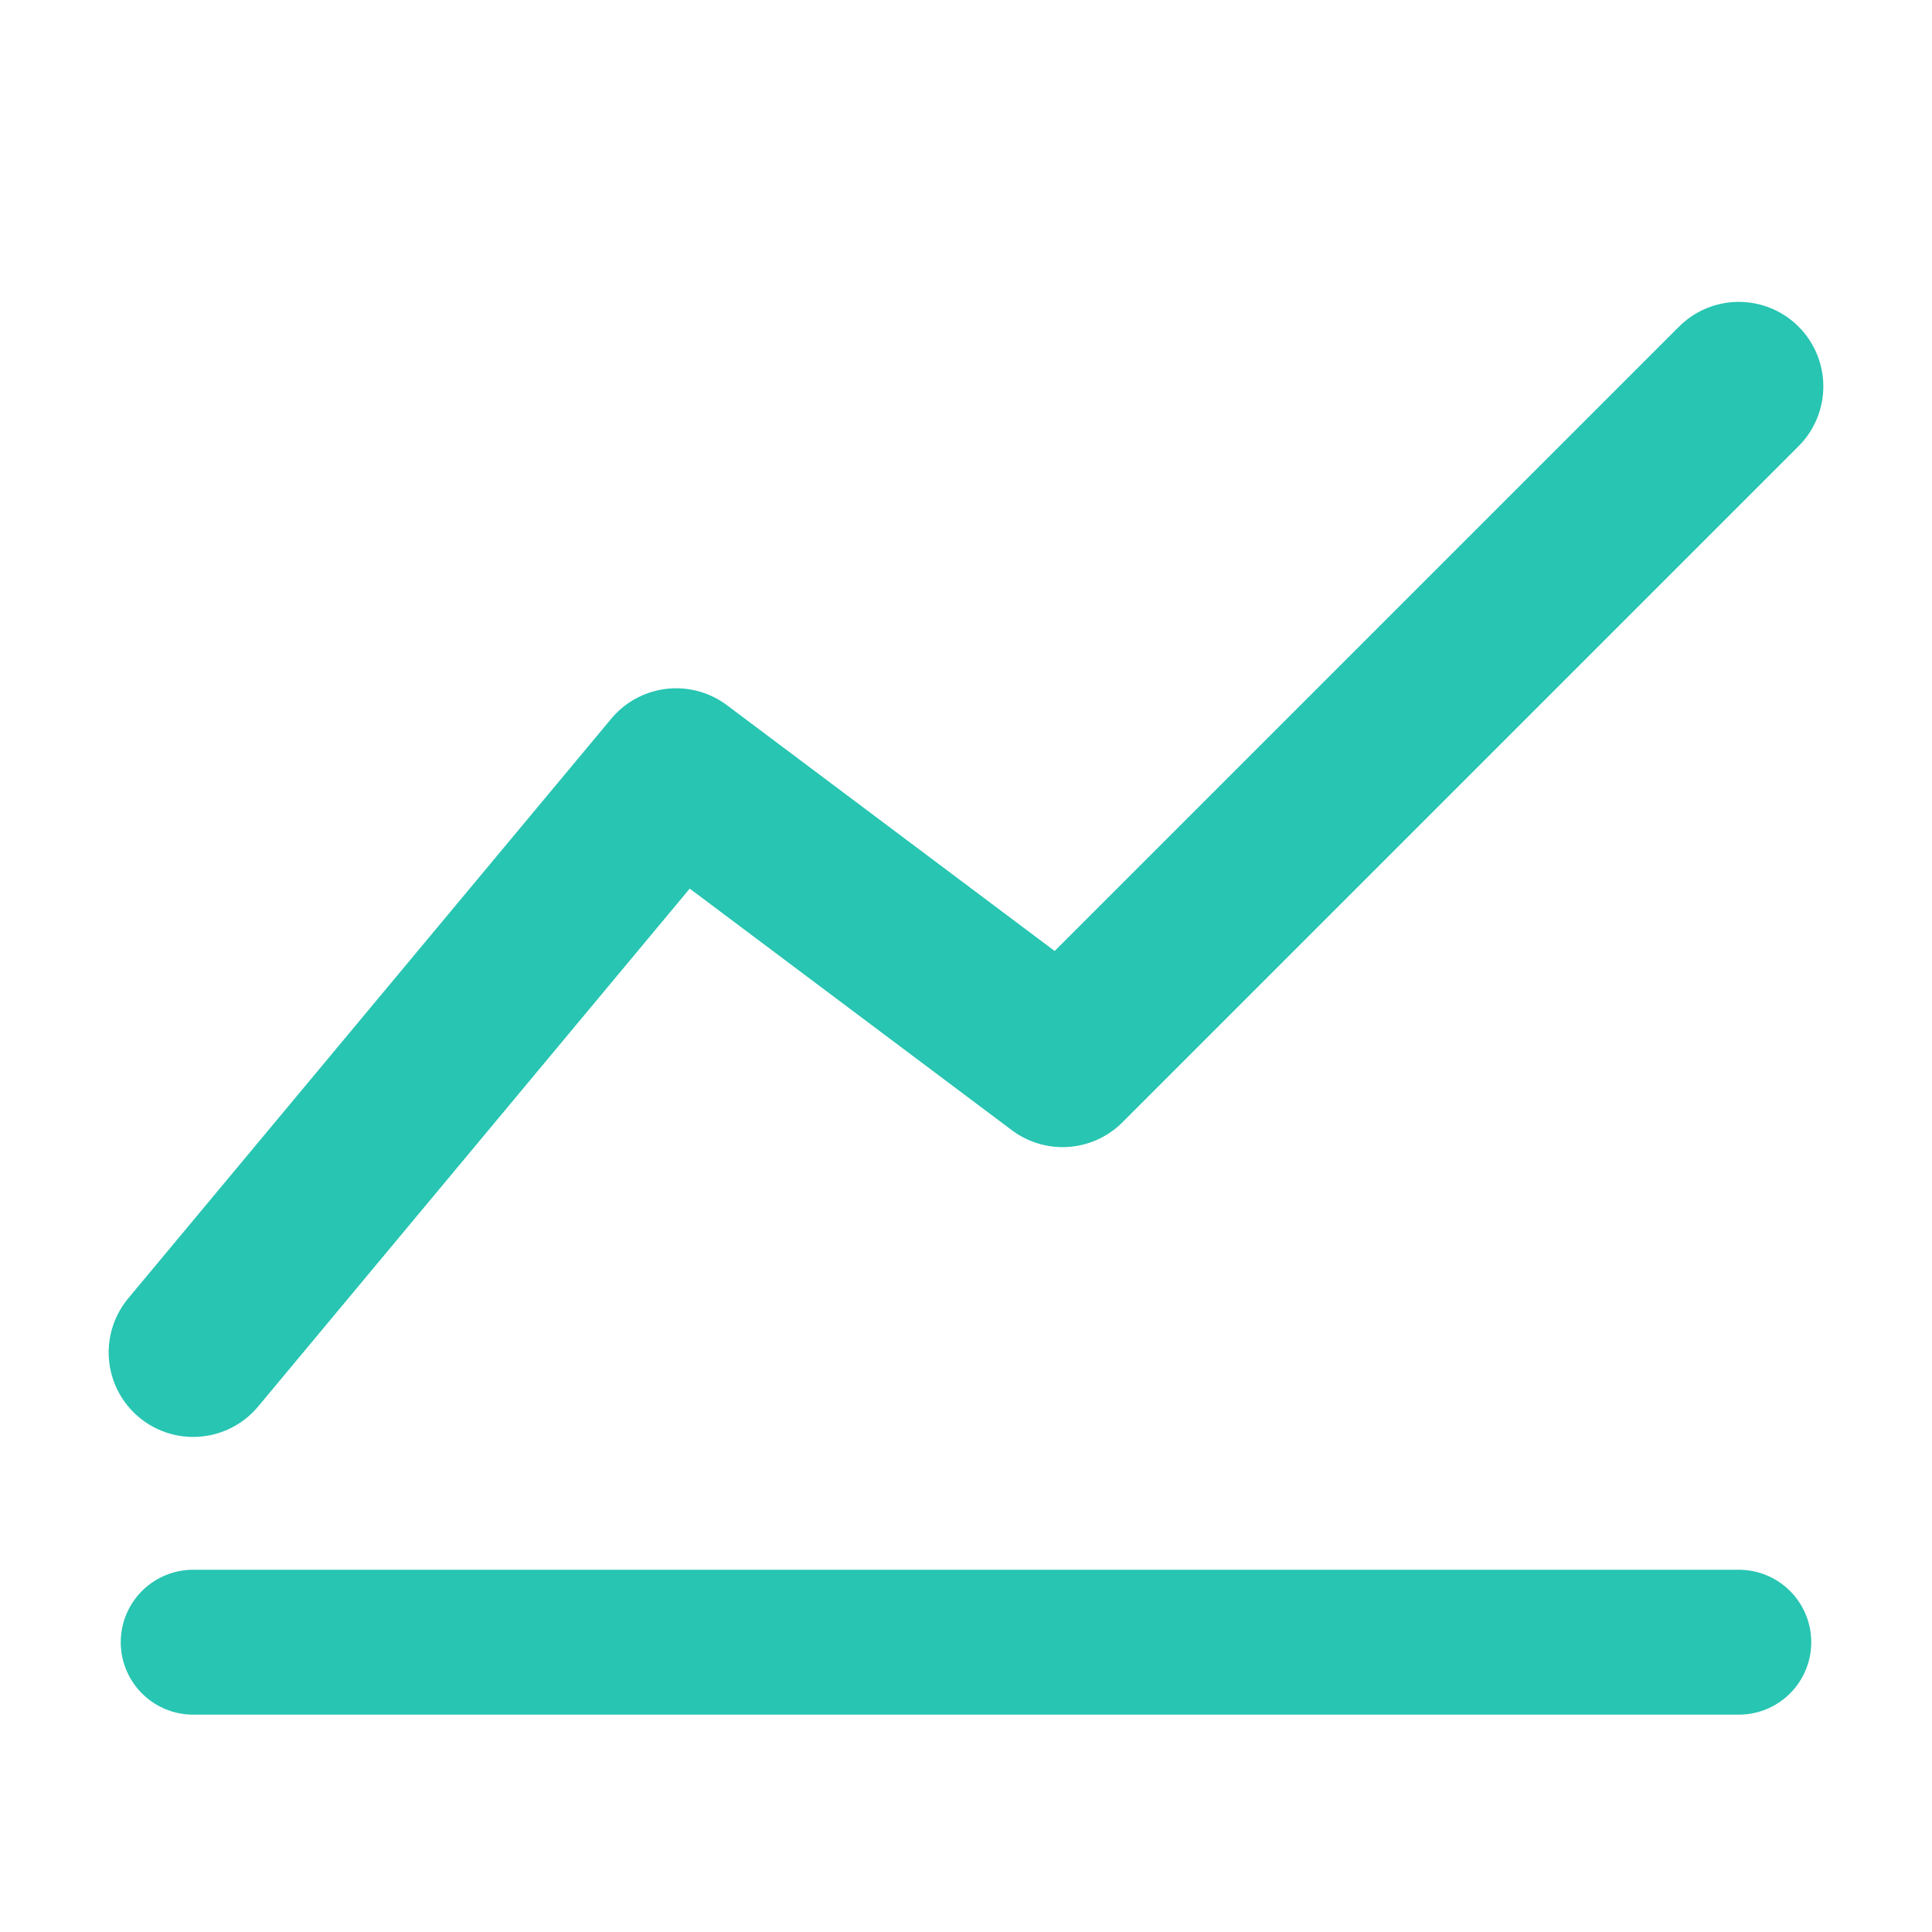
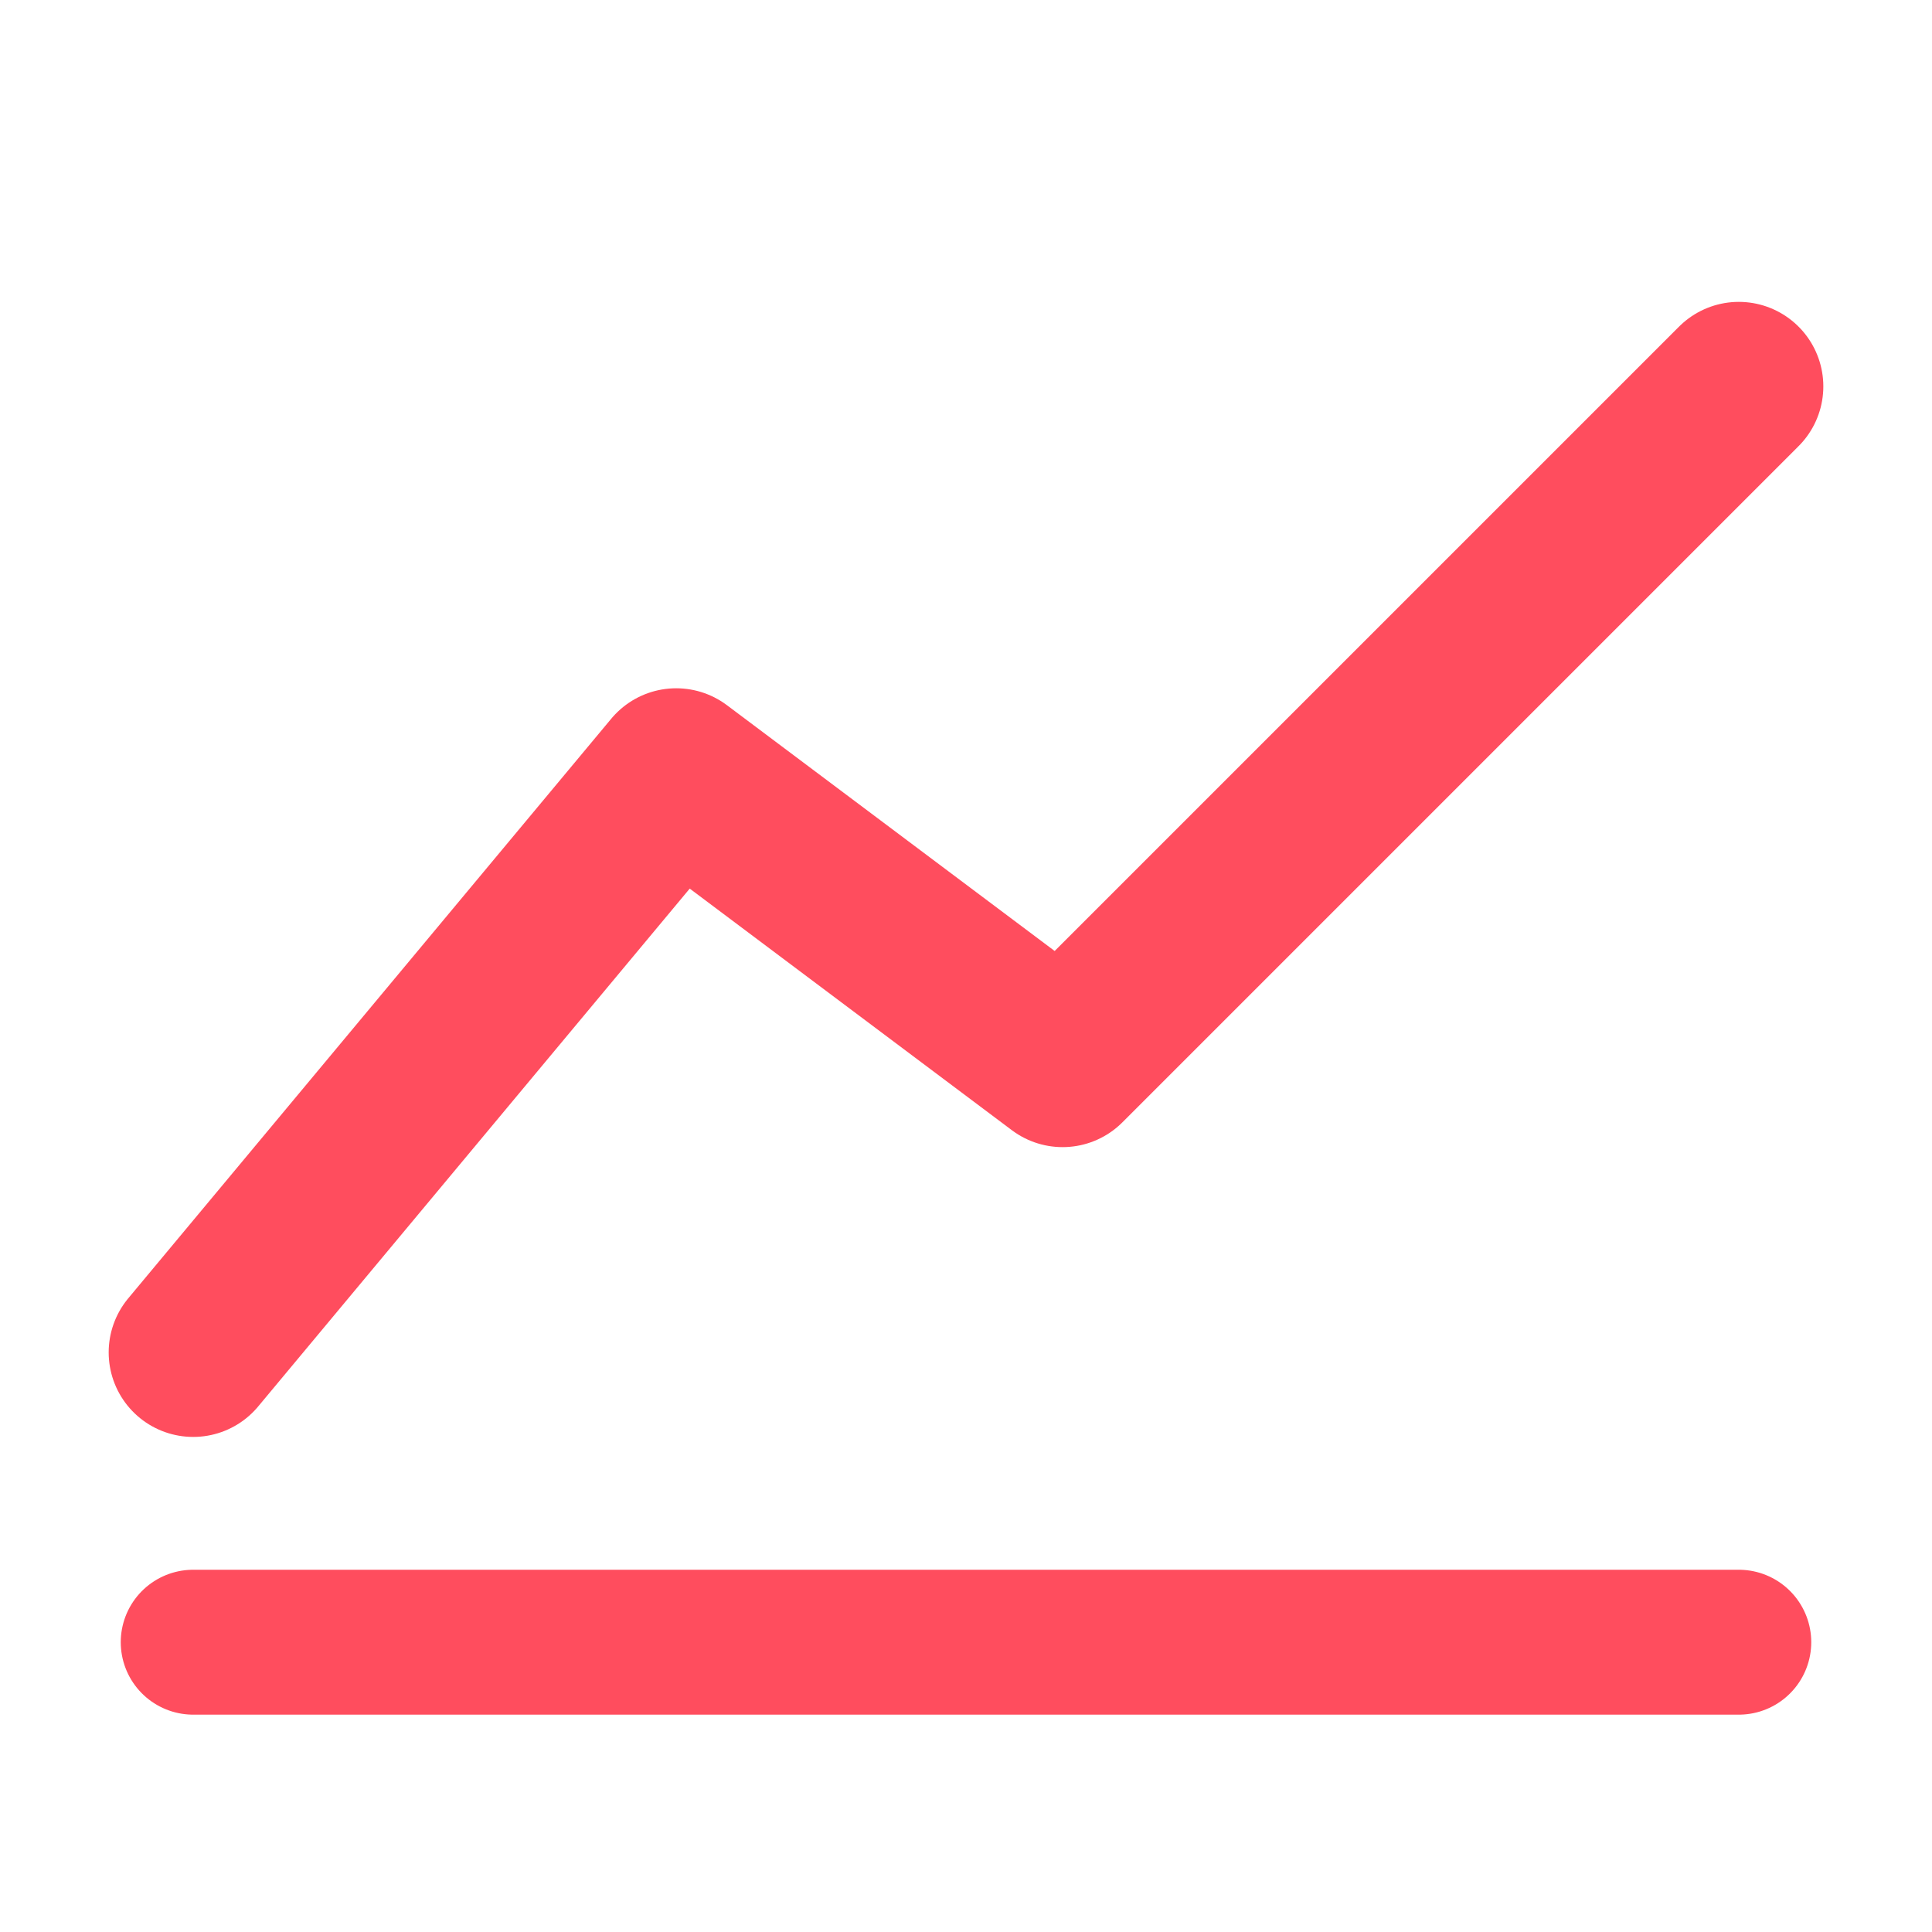
<svg xmlns="http://www.w3.org/2000/svg" width="20" height="20" viewBox="0 0 20 20" fill="none">
-   <polyline points="2,14 7,8 11,11 18,4" stroke="#27C5B2" stroke-width="1.75" stroke-linecap="round" stroke-linejoin="round" />
-   <line x1="2" y1="17" x2="18" y2="17" stroke="#27C5B2" stroke-width="1.5" stroke-linecap="round" />
+   <polyline points="2,14 7,8 11,11 18,4" stroke="#FF4D5E" stroke-width="1.75" stroke-linecap="round" stroke-linejoin="round" />
+   <line x1="2" y1="17" x2="18" y2="17" stroke="#FF4D5E" stroke-width="1.5" stroke-linecap="round" />
</svg>
